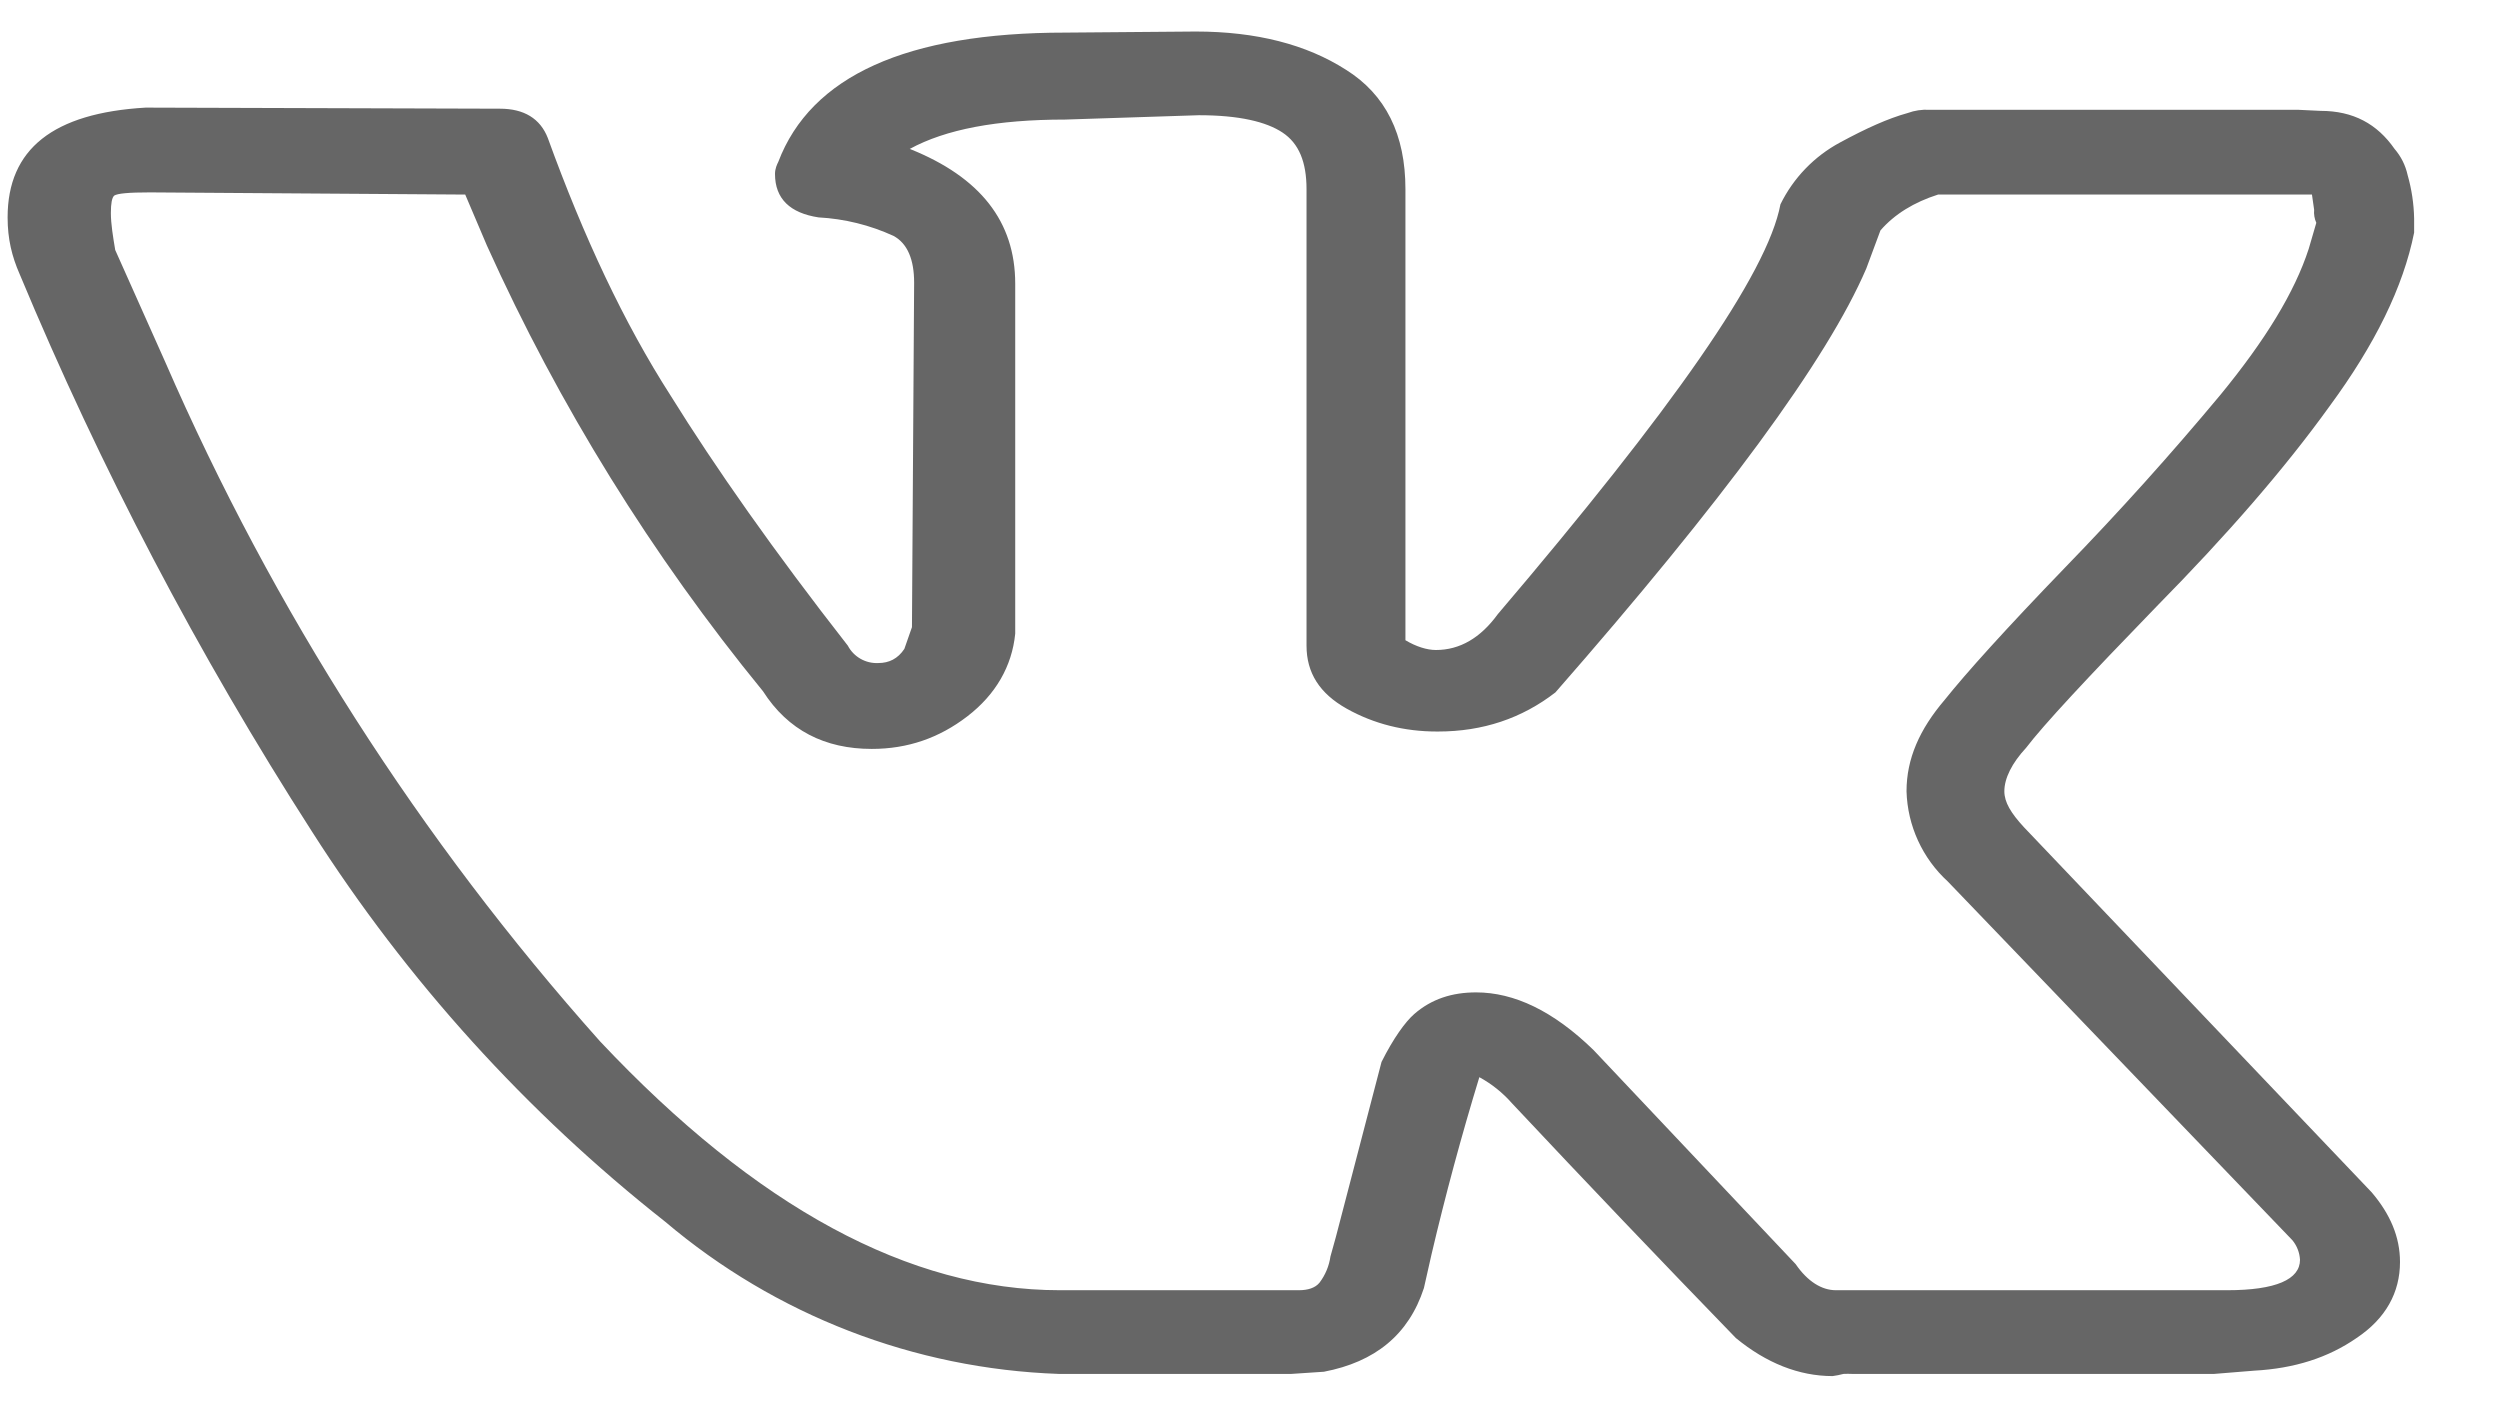
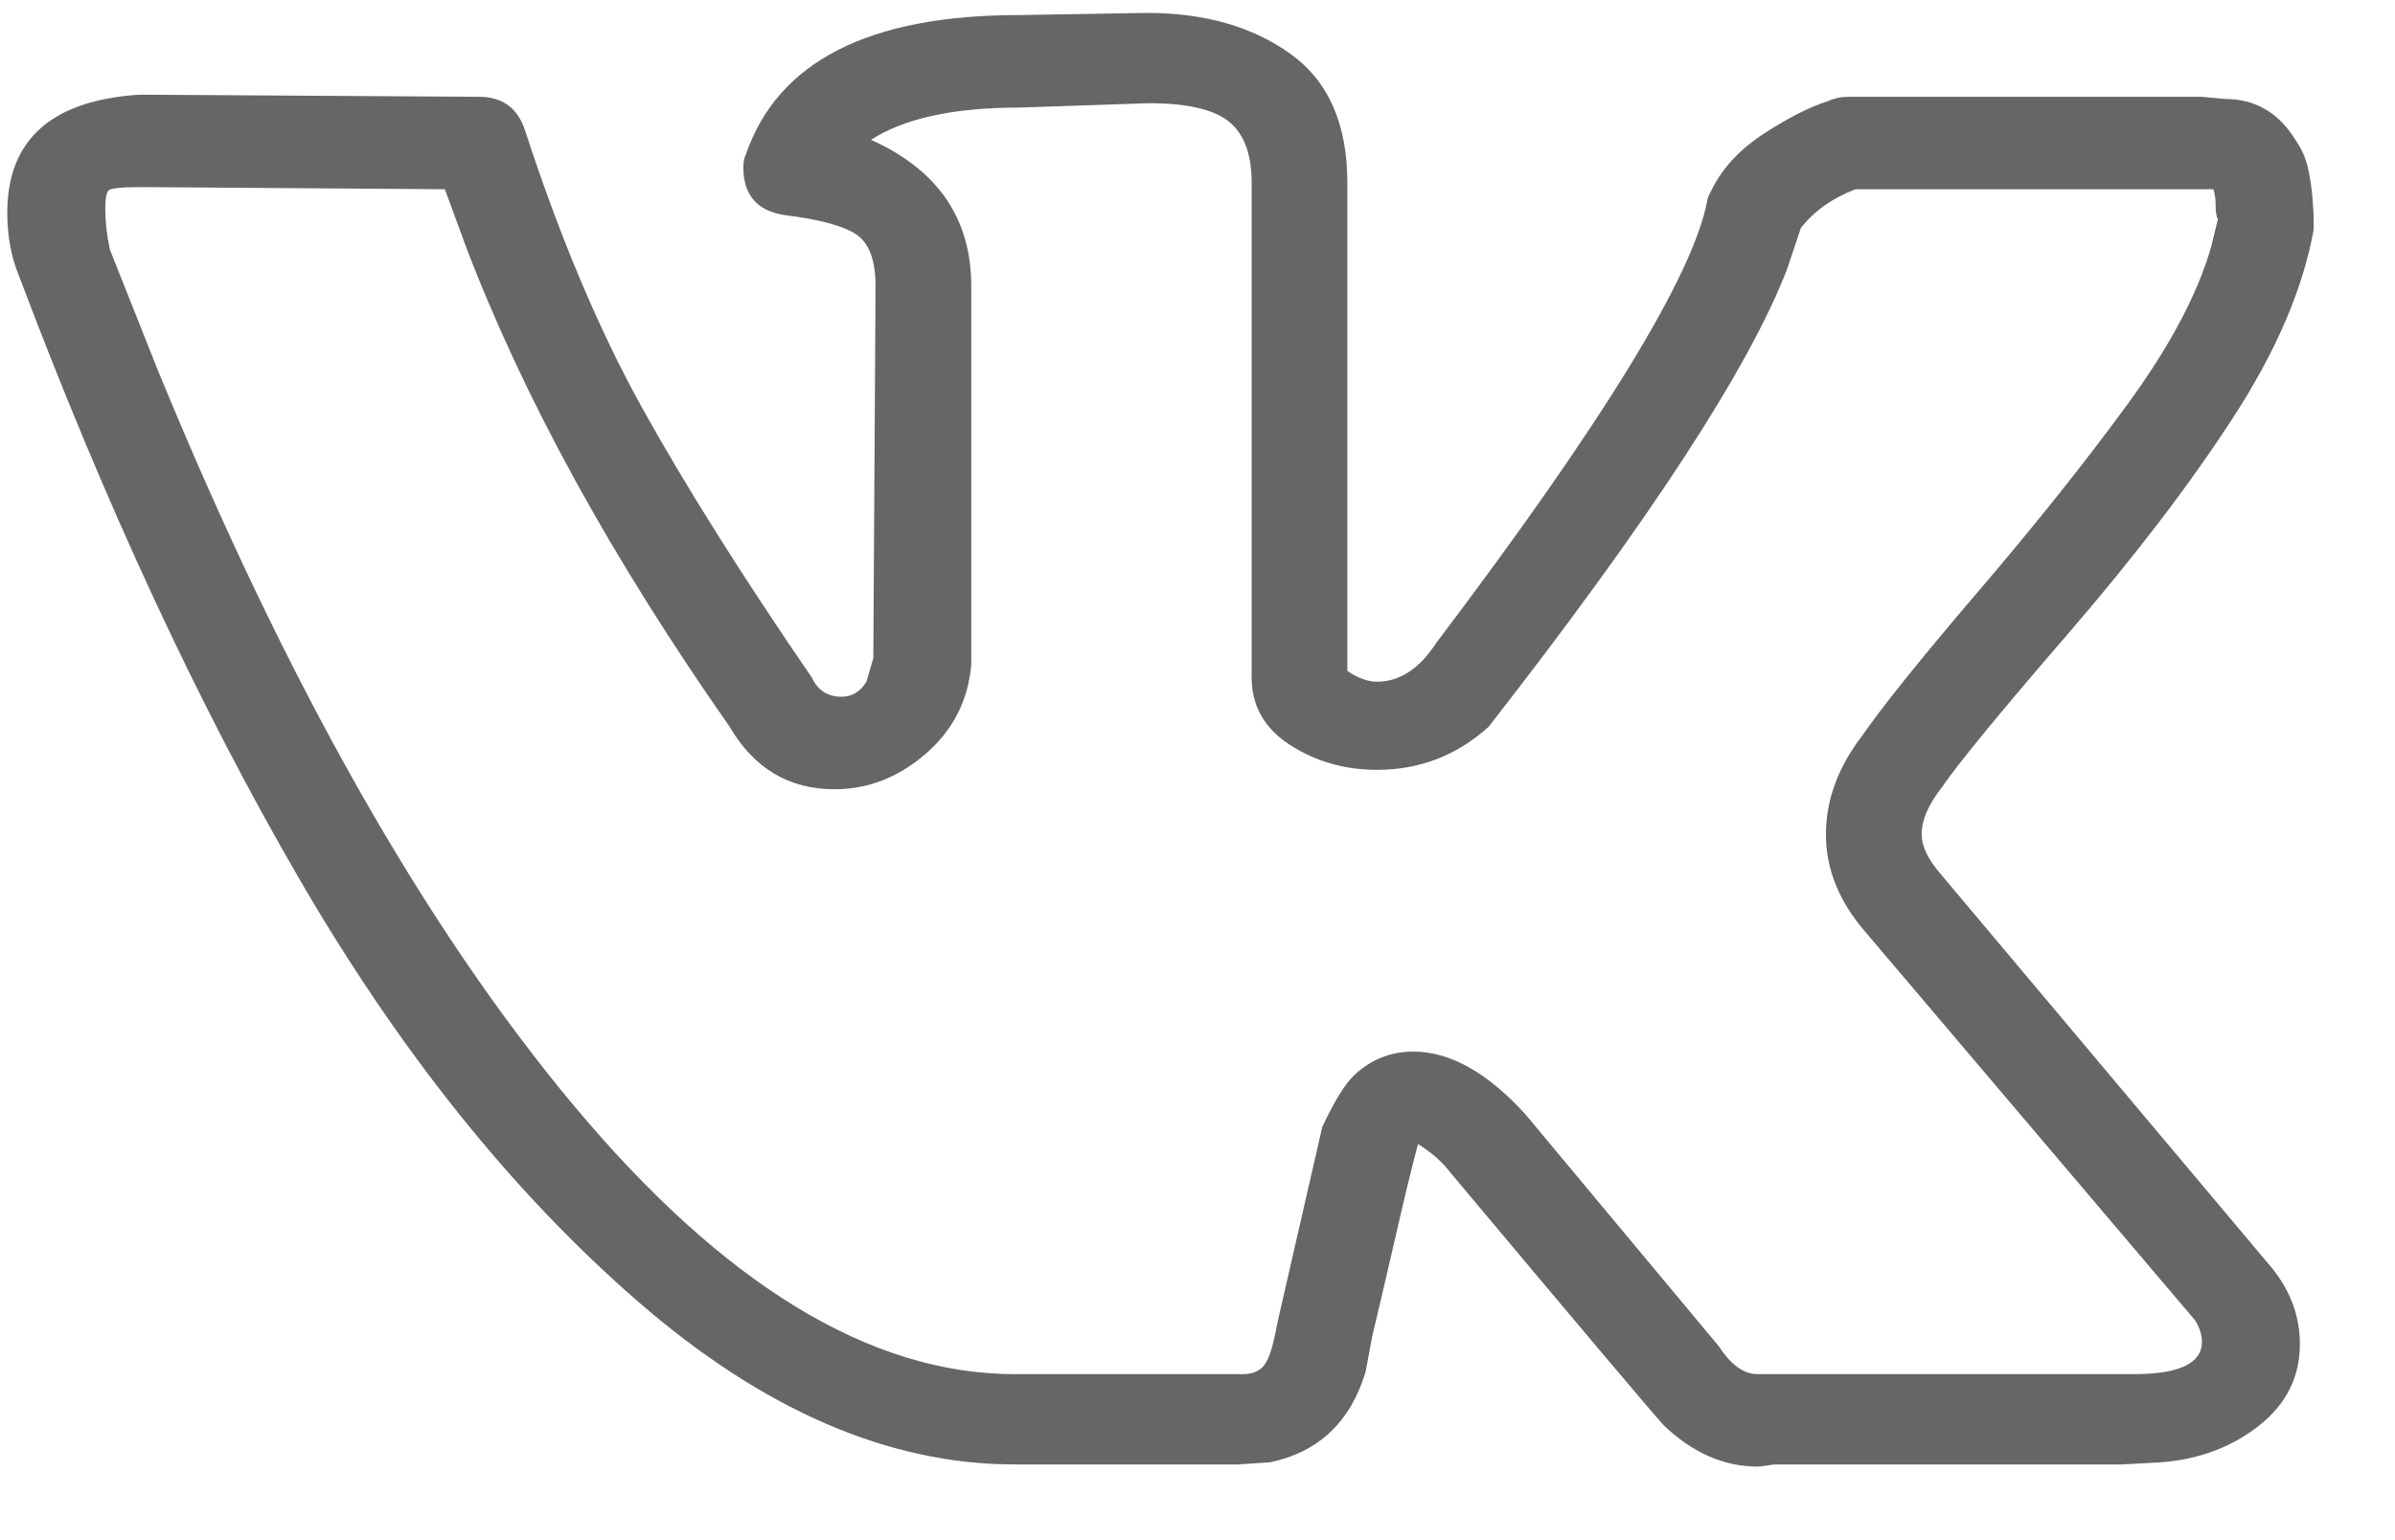
- <svg xmlns="http://www.w3.org/2000/svg" width="23" height="13" fill="none">
-   <path d="M.07 2c0-.63.42-.96 1.27-1.01L4.6 1c.22 0 .37.09.44.27.33.91.7 1.7 1.13 2.37.41.66.95 1.43 1.63 2.3a.3.3 0 00.28.16c.1 0 .18-.04.24-.13l.07-.2.02-3.17c0-.21-.06-.36-.19-.43A1.9 1.9 0 007.53 2c-.26-.04-.4-.17-.4-.4 0-.05.02-.09.03-.11C7.46.7 8.34.3 9.8.3L11 .29c.56 0 1.02.12 1.38.35.37.23.55.6.55 1.1v4.15c.1.06.2.09.28.09.22 0 .41-.11.57-.33 1.6-1.88 2.48-3.13 2.6-3.77a1.29 1.29 0 01.55-.57c.24-.13.44-.22.62-.27a.5.5 0 01.2-.03h3.39l.21.01c.3 0 .52.12.68.35.06.07.1.15.12.24a1.57 1.57 0 01.06.4v.13c-.1.5-.36 1.03-.78 1.6-.41.57-.94 1.18-1.59 1.84-.64.66-1.04 1.09-1.2 1.3-.13.14-.2.28-.2.4 0 .1.06.2.18.33l3.2 3.36c.17.2.26.41.26.64 0 .28-.13.52-.4.7-.26.18-.57.28-.94.3l-.37.03h-3.33a.8.8 0 00-.08 0 .8.8 0 01-.1.02c-.31 0-.61-.12-.89-.35a182 182 0 01-2.06-2.16 1.1 1.1 0 00-.3-.24 25.65 25.65 0 00-.44 1.63l-.07.31c-.14.43-.45.68-.92.77l-.3.02H9.74a5.92 5.92 0 01-3.62-1.4 14.5 14.5 0 01-3.25-3.59A32.9 32.9 0 01.18 2.52C.11 2.36.07 2.2.07 2zm13.15 4.73c-.3 0-.58-.07-.83-.21-.25-.14-.37-.33-.37-.58v-4.2c0-.25-.07-.42-.22-.52-.15-.1-.4-.16-.77-.16L9.8 1.1c-.63 0-1.1.09-1.43.27.65.26.97.67.97 1.24v3.22c-.03.3-.18.56-.44.76-.26.2-.55.3-.88.3-.43 0-.77-.17-1-.53a18.47 18.47 0 01-2.54-4.1l-.2-.47-2.9-.02c-.2 0-.3.01-.33.03-.02.02-.03.07-.03.16 0 .1.02.22.04.34l.46 1.03a23.46 23.46 0 004 6.25c1.44 1.53 2.85 2.29 4.23 2.29h2.2c.08 0 .15-.02.19-.07a.52.52 0 00.1-.24l.05-.18.42-1.61c.11-.22.22-.37.3-.44.16-.14.35-.2.57-.2.35 0 .71.17 1.08.53l1.86 1.97c.11.16.24.24.37.24h3.6c.45 0 .67-.1.67-.28a.31.31 0 00-.07-.18l-3.17-3.3a1.17 1.17 0 01-.38-.83c0-.3.12-.57.35-.84.2-.25.56-.65 1.11-1.22a28.2 28.2 0 001.43-1.59c.41-.5.68-.94.81-1.34l.07-.24a.24.24 0 01-.02-.12l-.02-.14h-3.44c-.22.07-.4.18-.53.33l-.13.35c-.36.84-1.32 2.14-2.86 3.9-.31.24-.67.36-1.08.36z" fill="#666" />
+ <svg xmlns="http://www.w3.org/2000/svg" width="28" height="18" viewBox="0 0 28 18" fill="none">
+   <path d="M0.085 2.49C0.085 1.635 0.6 1.174 1.631 1.107L5.6 1.132C5.867 1.132 6.045 1.258 6.133 1.509C6.542 2.767 6.999 3.852 7.505 4.766C8.012 5.679 8.673 6.731 9.49 7.922C9.561 8.073 9.677 8.148 9.837 8.148C9.961 8.148 10.059 8.089 10.13 7.972L10.21 7.696L10.236 3.345C10.236 3.043 10.161 2.842 10.01 2.741C9.859 2.641 9.579 2.565 9.171 2.515C8.851 2.465 8.691 2.28 8.691 1.962C8.691 1.895 8.7 1.844 8.718 1.811C9.091 0.721 10.156 0.176 11.915 0.176L13.407 0.151C14.082 0.151 14.641 0.31 15.085 0.629C15.53 0.947 15.752 1.45 15.752 2.138V7.846C15.876 7.93 15.991 7.972 16.098 7.972C16.364 7.972 16.595 7.821 16.791 7.519C18.744 4.938 19.801 3.211 19.961 2.339C19.961 2.322 19.979 2.28 20.015 2.213C20.139 1.962 20.343 1.744 20.627 1.559C20.912 1.375 21.16 1.249 21.373 1.182C21.444 1.149 21.524 1.132 21.613 1.132H25.743L26.009 1.157C26.364 1.157 26.64 1.316 26.835 1.635C26.906 1.735 26.955 1.844 26.982 1.962C27.008 2.079 27.026 2.196 27.035 2.314C27.044 2.431 27.048 2.498 27.048 2.515V2.691C26.924 3.378 26.609 4.112 26.102 4.892C25.596 5.671 24.952 6.514 24.171 7.419C23.389 8.324 22.901 8.919 22.705 9.204C22.546 9.406 22.466 9.59 22.466 9.758C22.466 9.892 22.537 10.043 22.679 10.21L26.569 14.838C26.782 15.106 26.888 15.399 26.888 15.718C26.888 16.103 26.729 16.422 26.409 16.673C26.089 16.925 25.707 17.067 25.263 17.101L24.81 17.126H20.761C20.743 17.126 20.707 17.13 20.654 17.139C20.601 17.147 20.565 17.151 20.547 17.151C20.157 17.151 19.792 16.992 19.455 16.673C19.331 16.539 18.496 15.55 16.951 13.706C16.862 13.588 16.737 13.479 16.578 13.379C16.506 13.647 16.413 14.033 16.298 14.536C16.182 15.039 16.098 15.399 16.045 15.617L15.965 16.045C15.787 16.631 15.414 16.983 14.846 17.101L14.473 17.126H11.862C10.387 17.126 8.918 16.489 7.452 15.215C5.987 13.941 4.668 12.293 3.496 10.273C2.323 8.253 1.231 5.902 0.219 3.219C0.13 3.001 0.085 2.758 0.085 2.49ZM16.098 9.003C15.725 9.003 15.387 8.907 15.085 8.714C14.784 8.521 14.633 8.257 14.633 7.922V2.138C14.633 1.802 14.544 1.564 14.366 1.421C14.188 1.279 13.878 1.207 13.434 1.207L11.915 1.258C11.151 1.258 10.574 1.383 10.183 1.635C10.965 1.987 11.355 2.557 11.355 3.345V7.771C11.32 8.19 11.142 8.538 10.823 8.815C10.503 9.091 10.148 9.23 9.757 9.23C9.224 9.23 8.815 8.986 8.531 8.5C7.146 6.522 6.116 4.644 5.441 2.867L5.201 2.213L1.657 2.188C1.426 2.188 1.298 2.201 1.271 2.226C1.244 2.251 1.231 2.322 1.231 2.44C1.231 2.59 1.249 2.75 1.284 2.917L1.844 4.326C3.336 7.964 4.957 10.831 6.706 12.926C8.456 15.022 10.174 16.07 11.862 16.07H14.526C14.633 16.07 14.713 16.04 14.766 15.982C14.819 15.923 14.863 15.81 14.899 15.642L14.952 15.391L15.459 13.178C15.601 12.876 15.725 12.675 15.832 12.574C16.027 12.39 16.258 12.298 16.524 12.298C16.951 12.298 17.386 12.541 17.83 13.027L20.094 15.743C20.236 15.961 20.387 16.07 20.547 16.07H24.944C25.476 16.07 25.743 15.944 25.743 15.693C25.743 15.609 25.716 15.525 25.663 15.441L21.8 10.889C21.498 10.537 21.347 10.16 21.347 9.758C21.347 9.355 21.489 8.97 21.773 8.601C22.004 8.266 22.452 7.708 23.118 6.928C23.785 6.149 24.366 5.42 24.863 4.741C25.361 4.062 25.689 3.446 25.849 2.892L25.929 2.565C25.912 2.532 25.903 2.477 25.903 2.402C25.903 2.326 25.894 2.264 25.876 2.213H21.693C21.427 2.314 21.213 2.465 21.054 2.666L20.894 3.144C20.45 4.301 19.286 6.086 17.403 8.5C17.03 8.836 16.595 9.003 16.098 9.003Z" fill="#666666" />
</svg>
